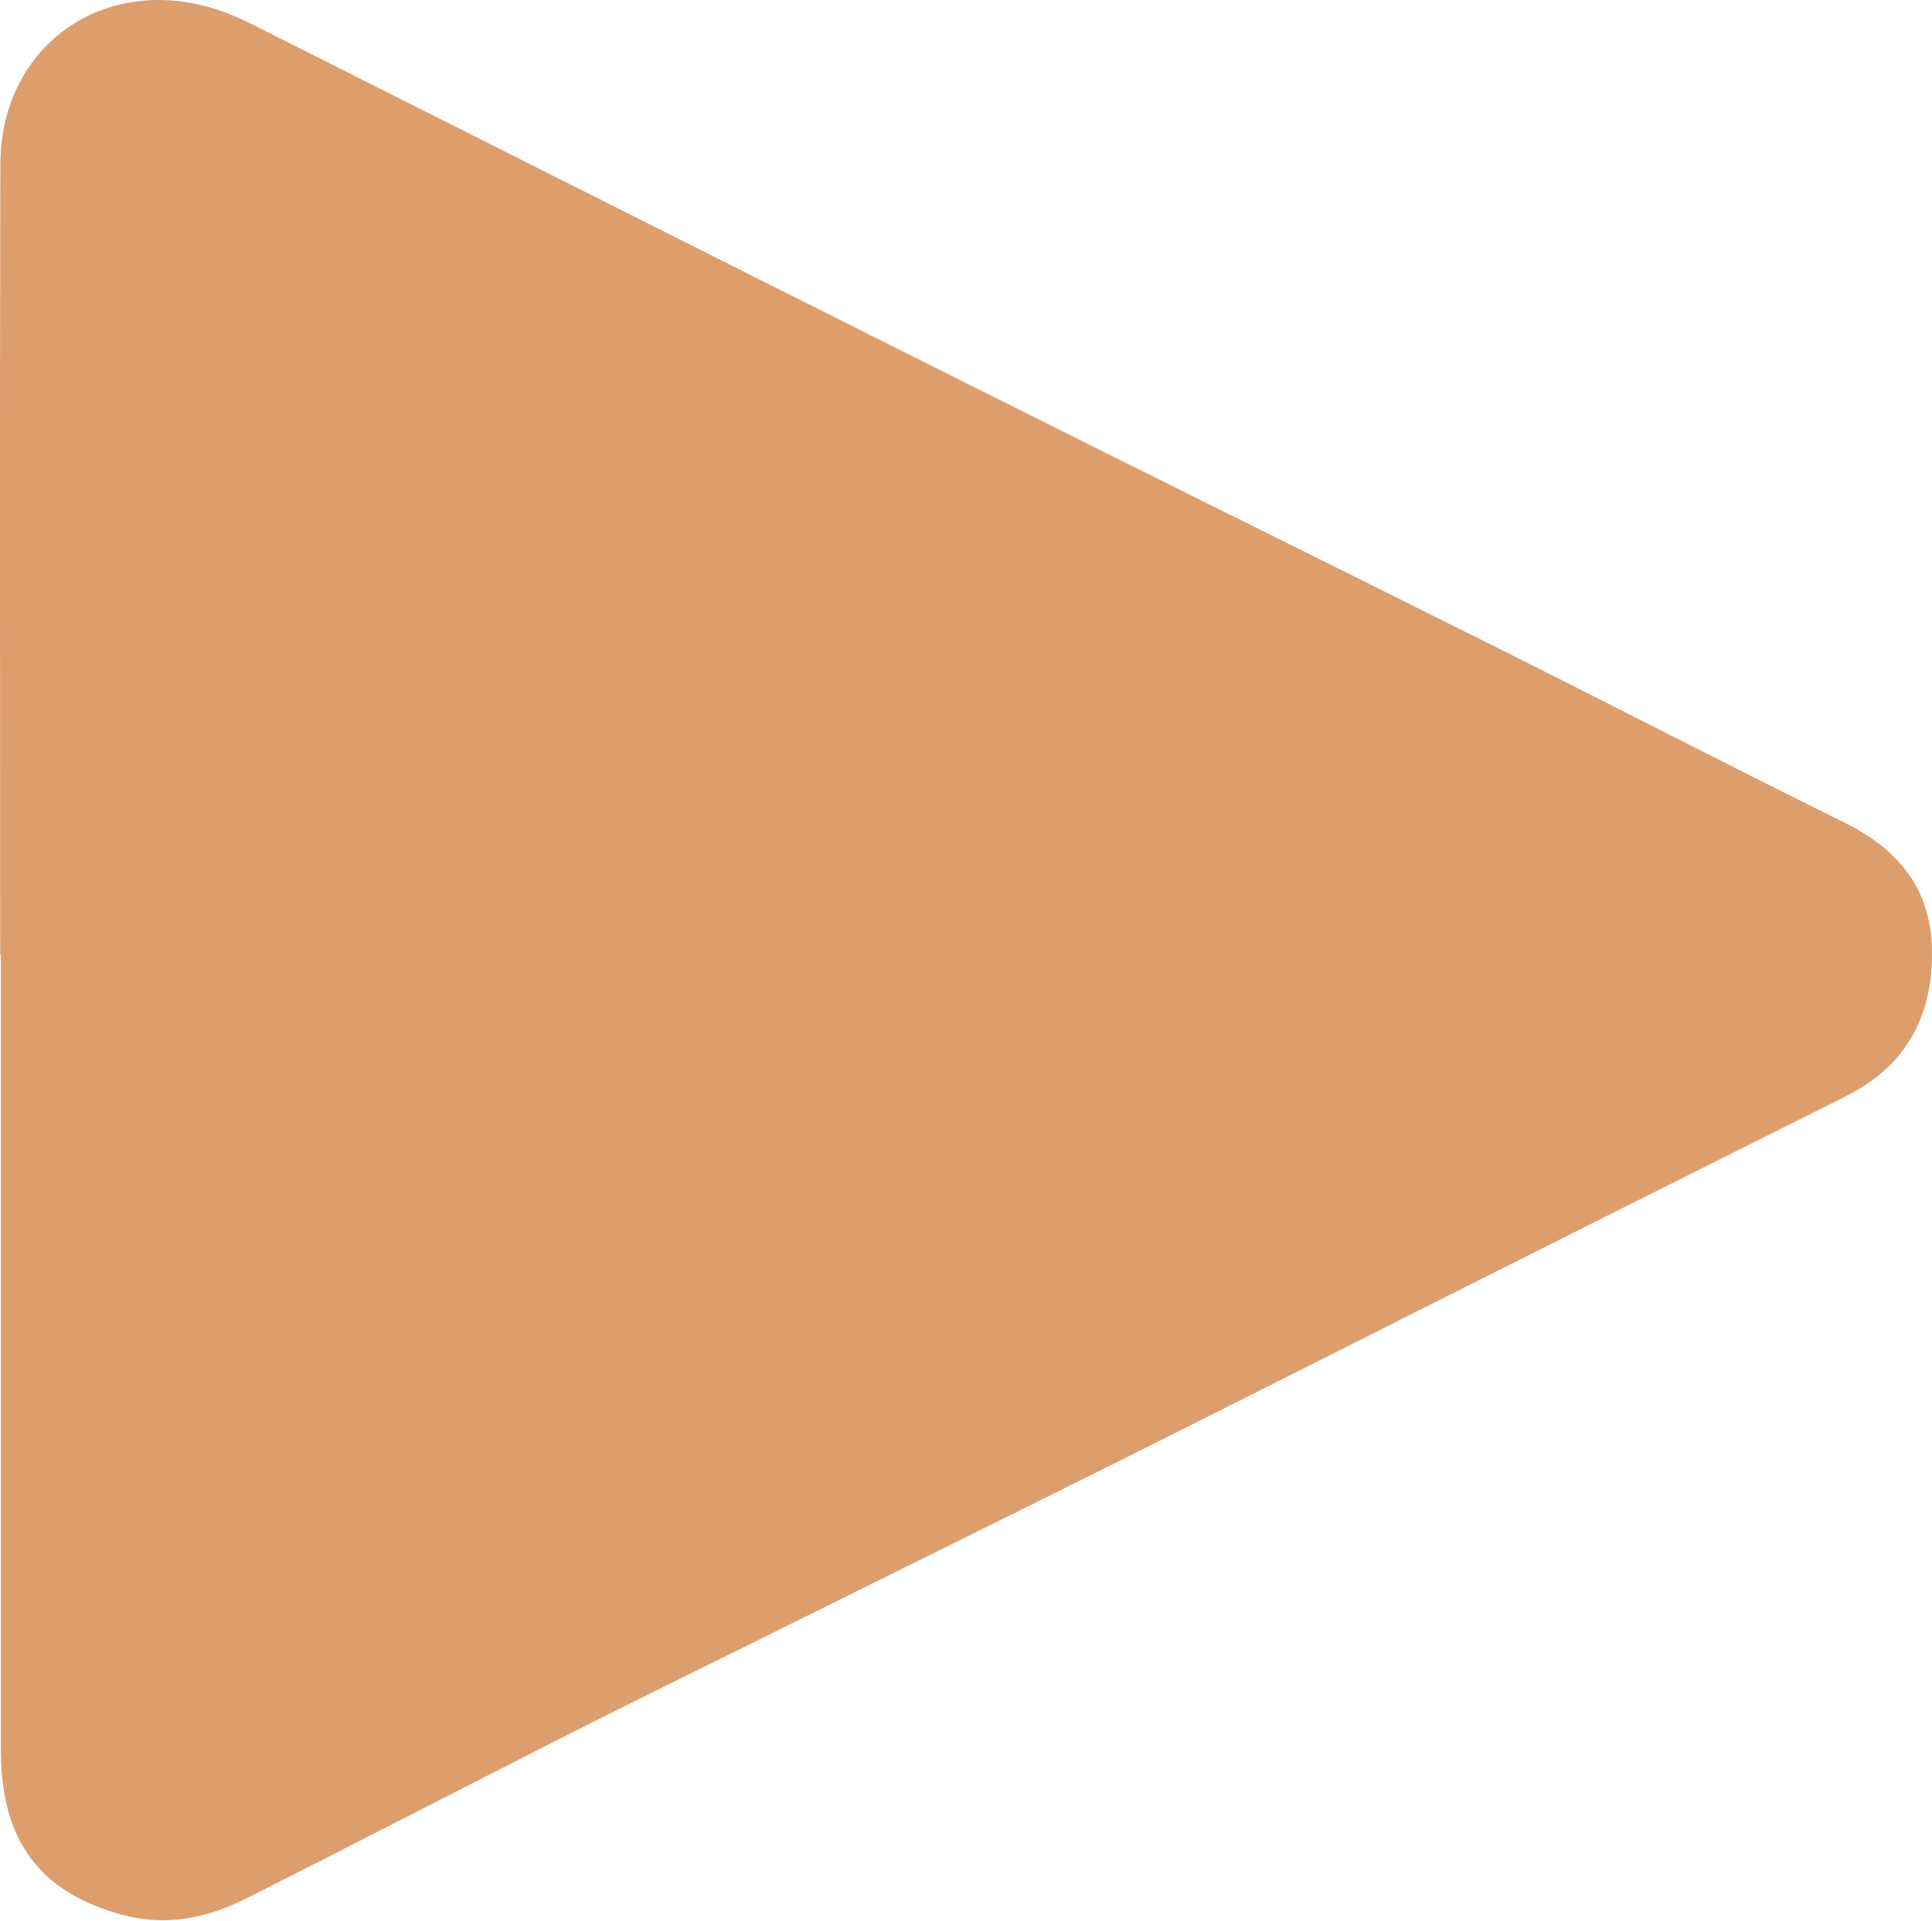
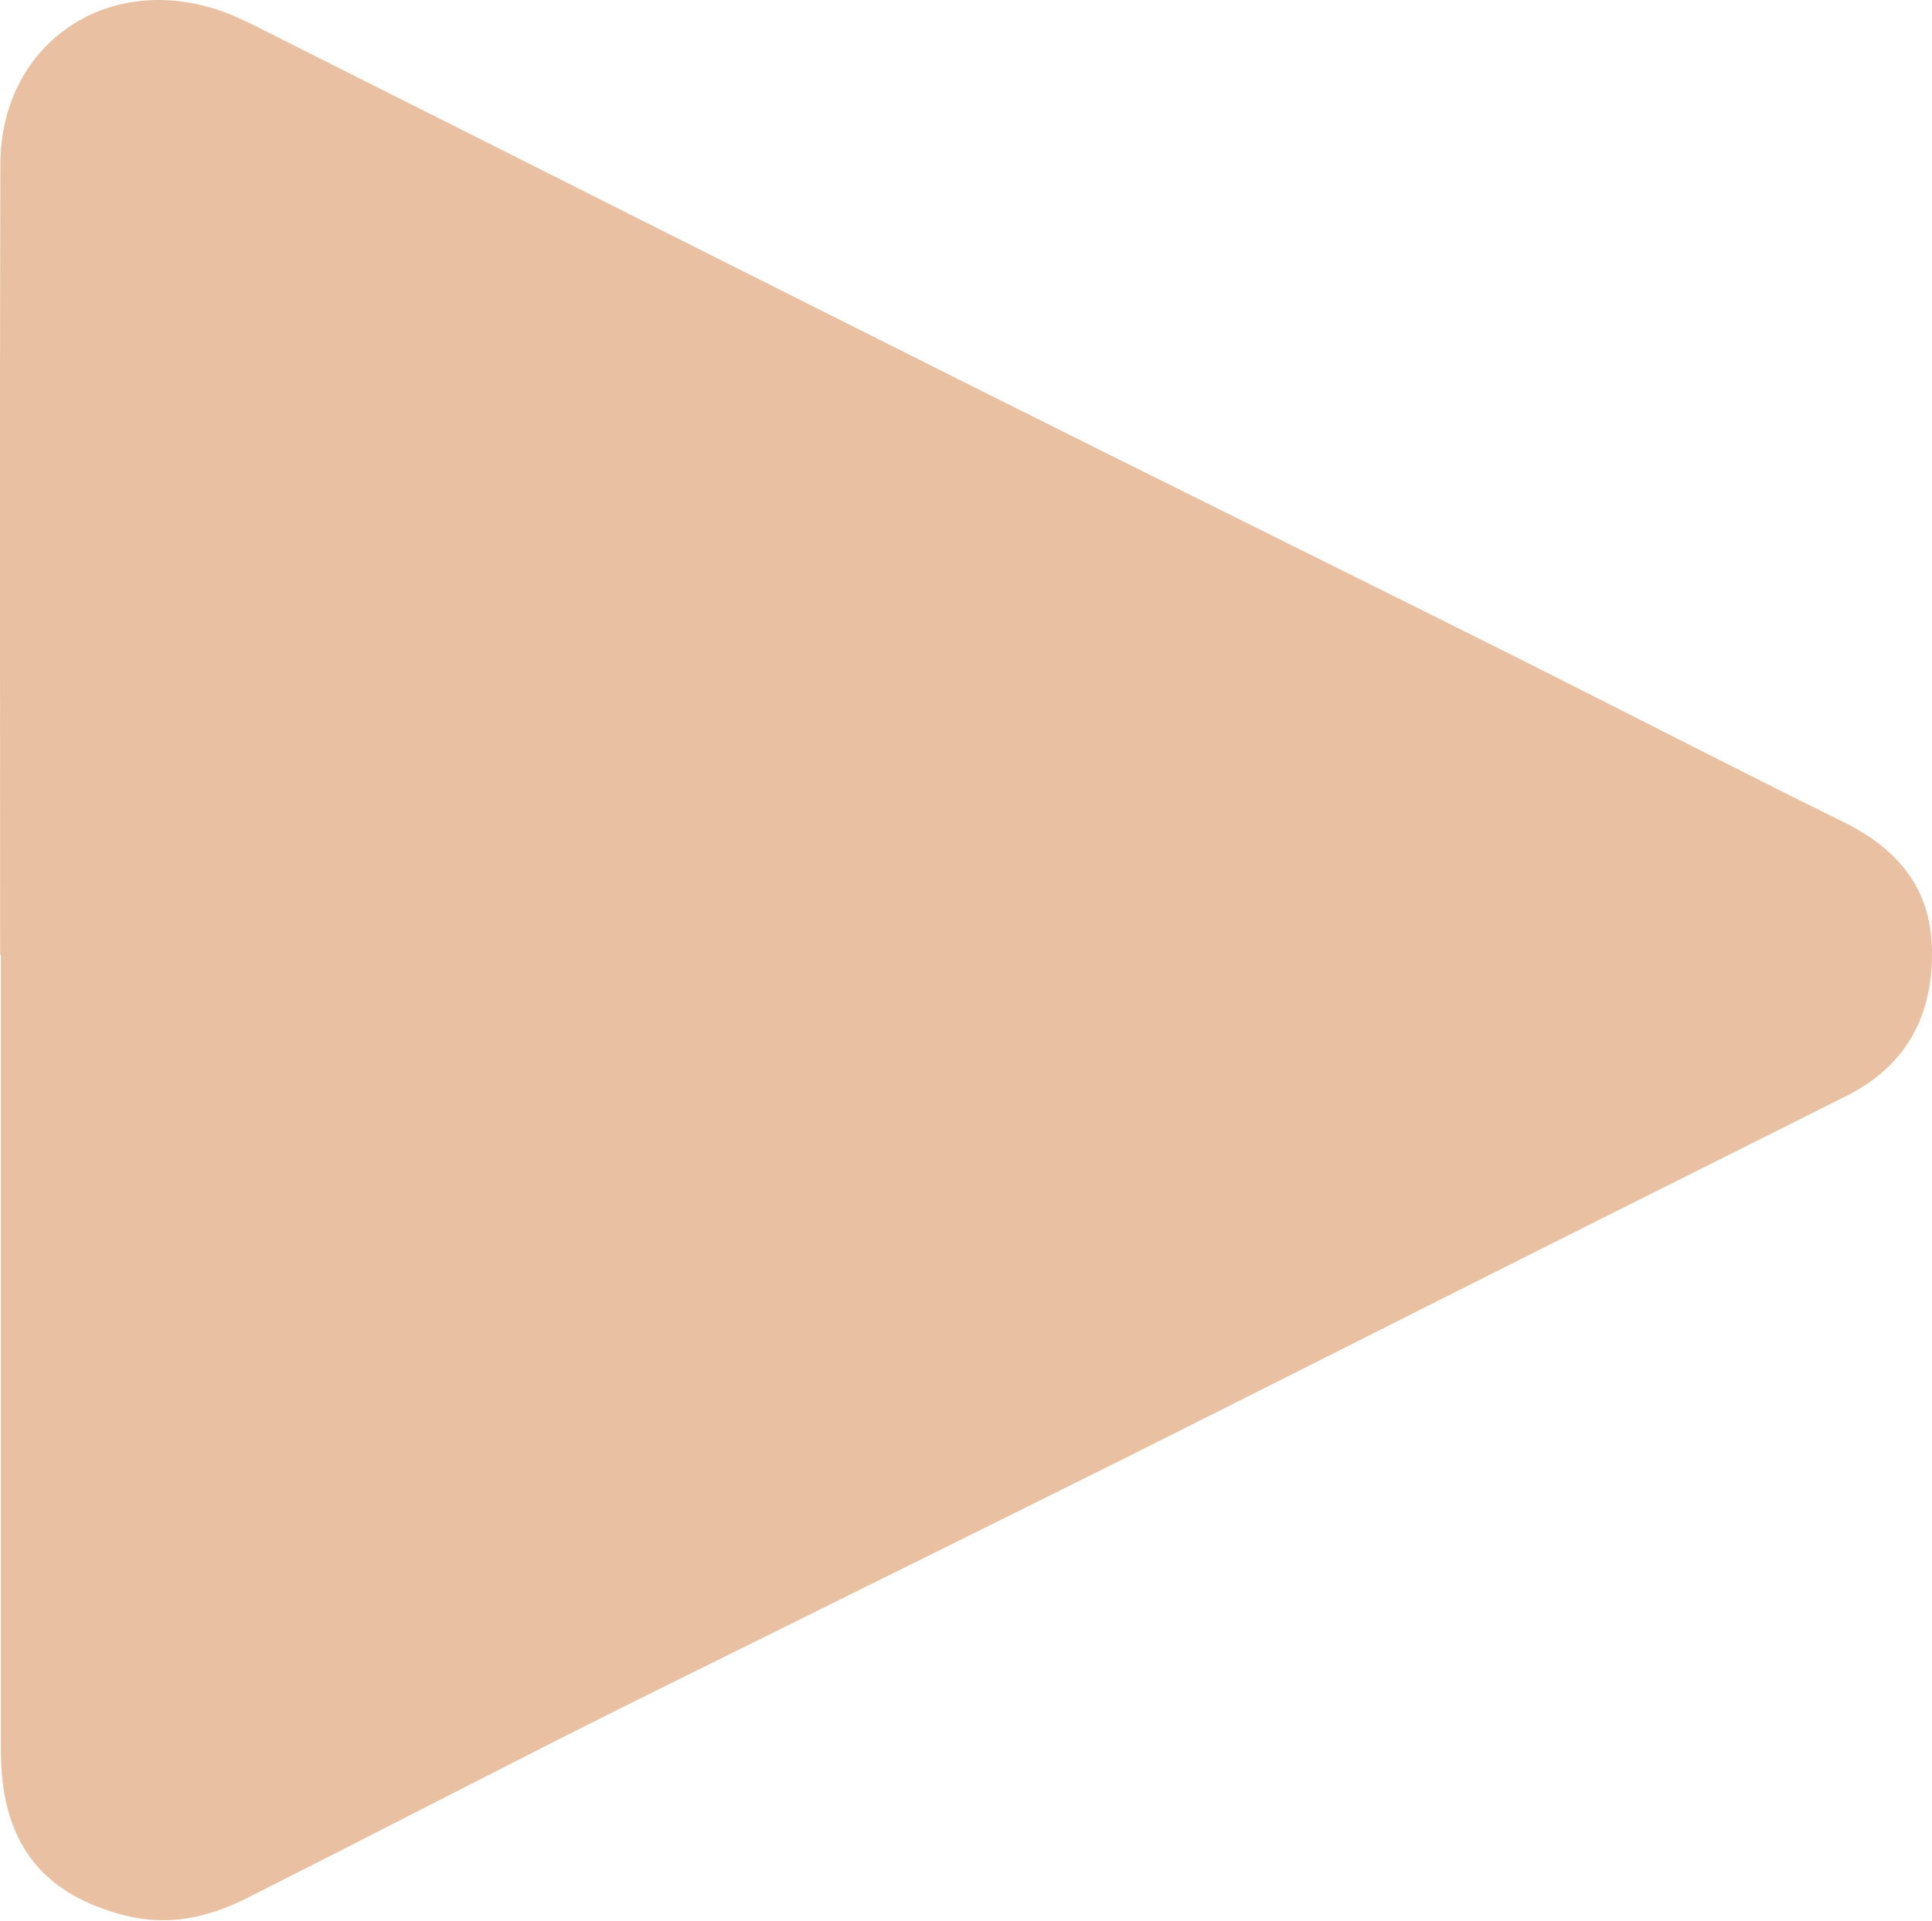
<svg xmlns="http://www.w3.org/2000/svg" x="0px" y="0px" width="170.807" height="169.783" viewBox="0 0 170.807 169.783" enable-background="new 0 0 640 480" xml:space="preserve">
-   <path d="m 0.014,84.427 c 0,-23.297 -0.042,-46.595 0.017,-69.911 0.028,-10.472 9.179,-16.932 19.174,-13.662 1.084,0.354 2.136,0.827 3.155,1.333 21.064,10.59 42.11,21.204 63.191,31.761 15.578,7.812 31.219,15.519 46.804,23.312 10.227,5.118 20.382,10.368 30.627,15.425 4.769,2.353 7.727,5.813 7.821,11.285 0.099,5.789 -2.226,10.241 -7.528,12.911 -9.441,4.744 -18.907,9.46 -28.354,14.214 -11.866,5.955 -23.723,11.956 -35.603,17.901 -11.249,5.609 -22.522,11.166 -33.784,16.757 -5.248,2.599 -10.502,5.175 -15.727,7.825 -9.303,4.717 -18.569,9.508 -27.879,14.201 -3.53,1.791 -7.159,2.604 -11.183,1.507 -6.491,-1.776 -9.993,-5.661 -10.574,-12.381 -0.13,-1.413 -0.09,-2.845 -0.09,-4.281 0,-22.726 0,-45.461 0,-68.195 -0.022,-0.002 -0.044,-0.002 -0.067,-0.002 z" fill="#DD9E6E" />
+   <path d="m 0.014,84.427 c 0,-23.297 -0.042,-46.595 0.017,-69.911 0.028,-10.472 9.179,-16.932 19.174,-13.662 1.084,0.354 2.136,0.827 3.155,1.333 21.064,10.59 42.11,21.204 63.191,31.761 15.578,7.812 31.219,15.519 46.804,23.312 10.227,5.118 20.382,10.368 30.627,15.425 4.769,2.353 7.727,5.813 7.821,11.285 0.099,5.789 -2.226,10.241 -7.528,12.911 -9.441,4.744 -18.907,9.46 -28.354,14.214 -11.866,5.955 -23.723,11.956 -35.603,17.901 -11.249,5.609 -22.522,11.166 -33.784,16.757 -5.248,2.599 -10.502,5.175 -15.727,7.825 -9.303,4.717 -18.569,9.508 -27.879,14.201 -3.53,1.791 -7.159,2.604 -11.183,1.507 -6.491,-1.776 -9.993,-5.661 -10.574,-12.381 -0.13,-1.413 -0.09,-2.845 -0.09,-4.281 0,-22.726 0,-45.461 0,-68.195 -0.022,-0.002 -0.044,-0.002 -0.067,-0.002 z" fill="#DD9E6E" opacity="0.65" />
</svg>
